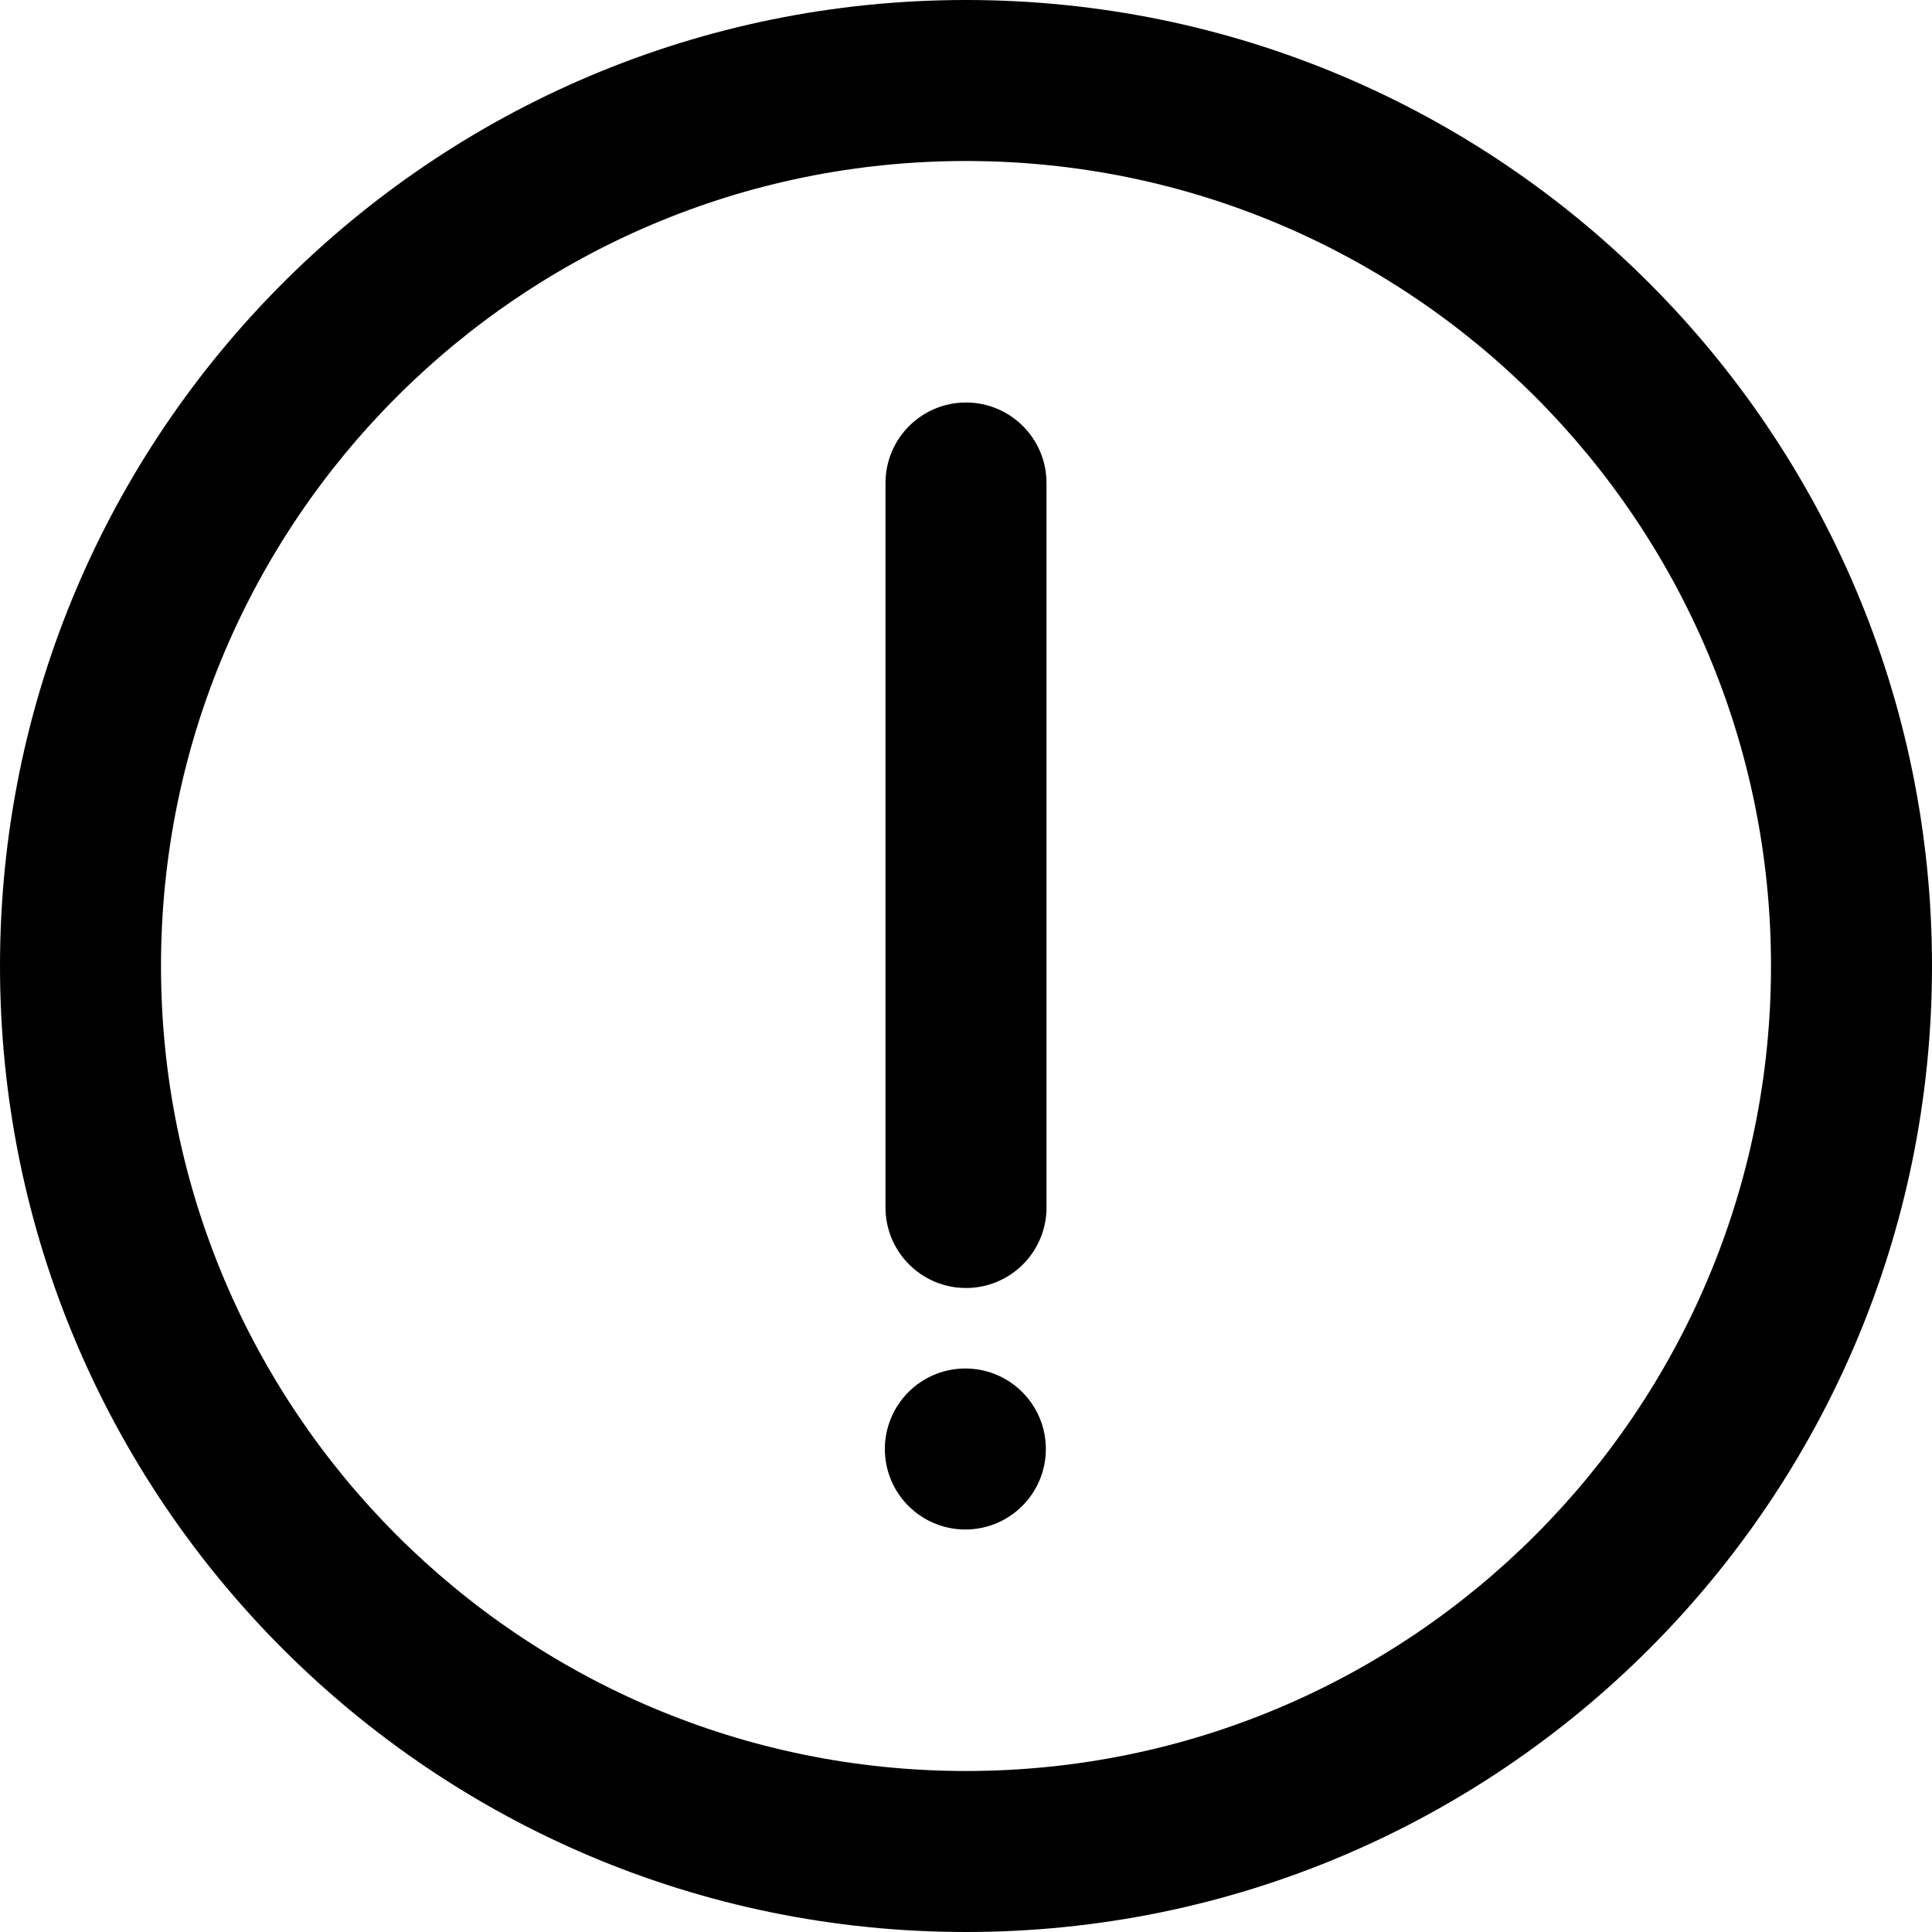
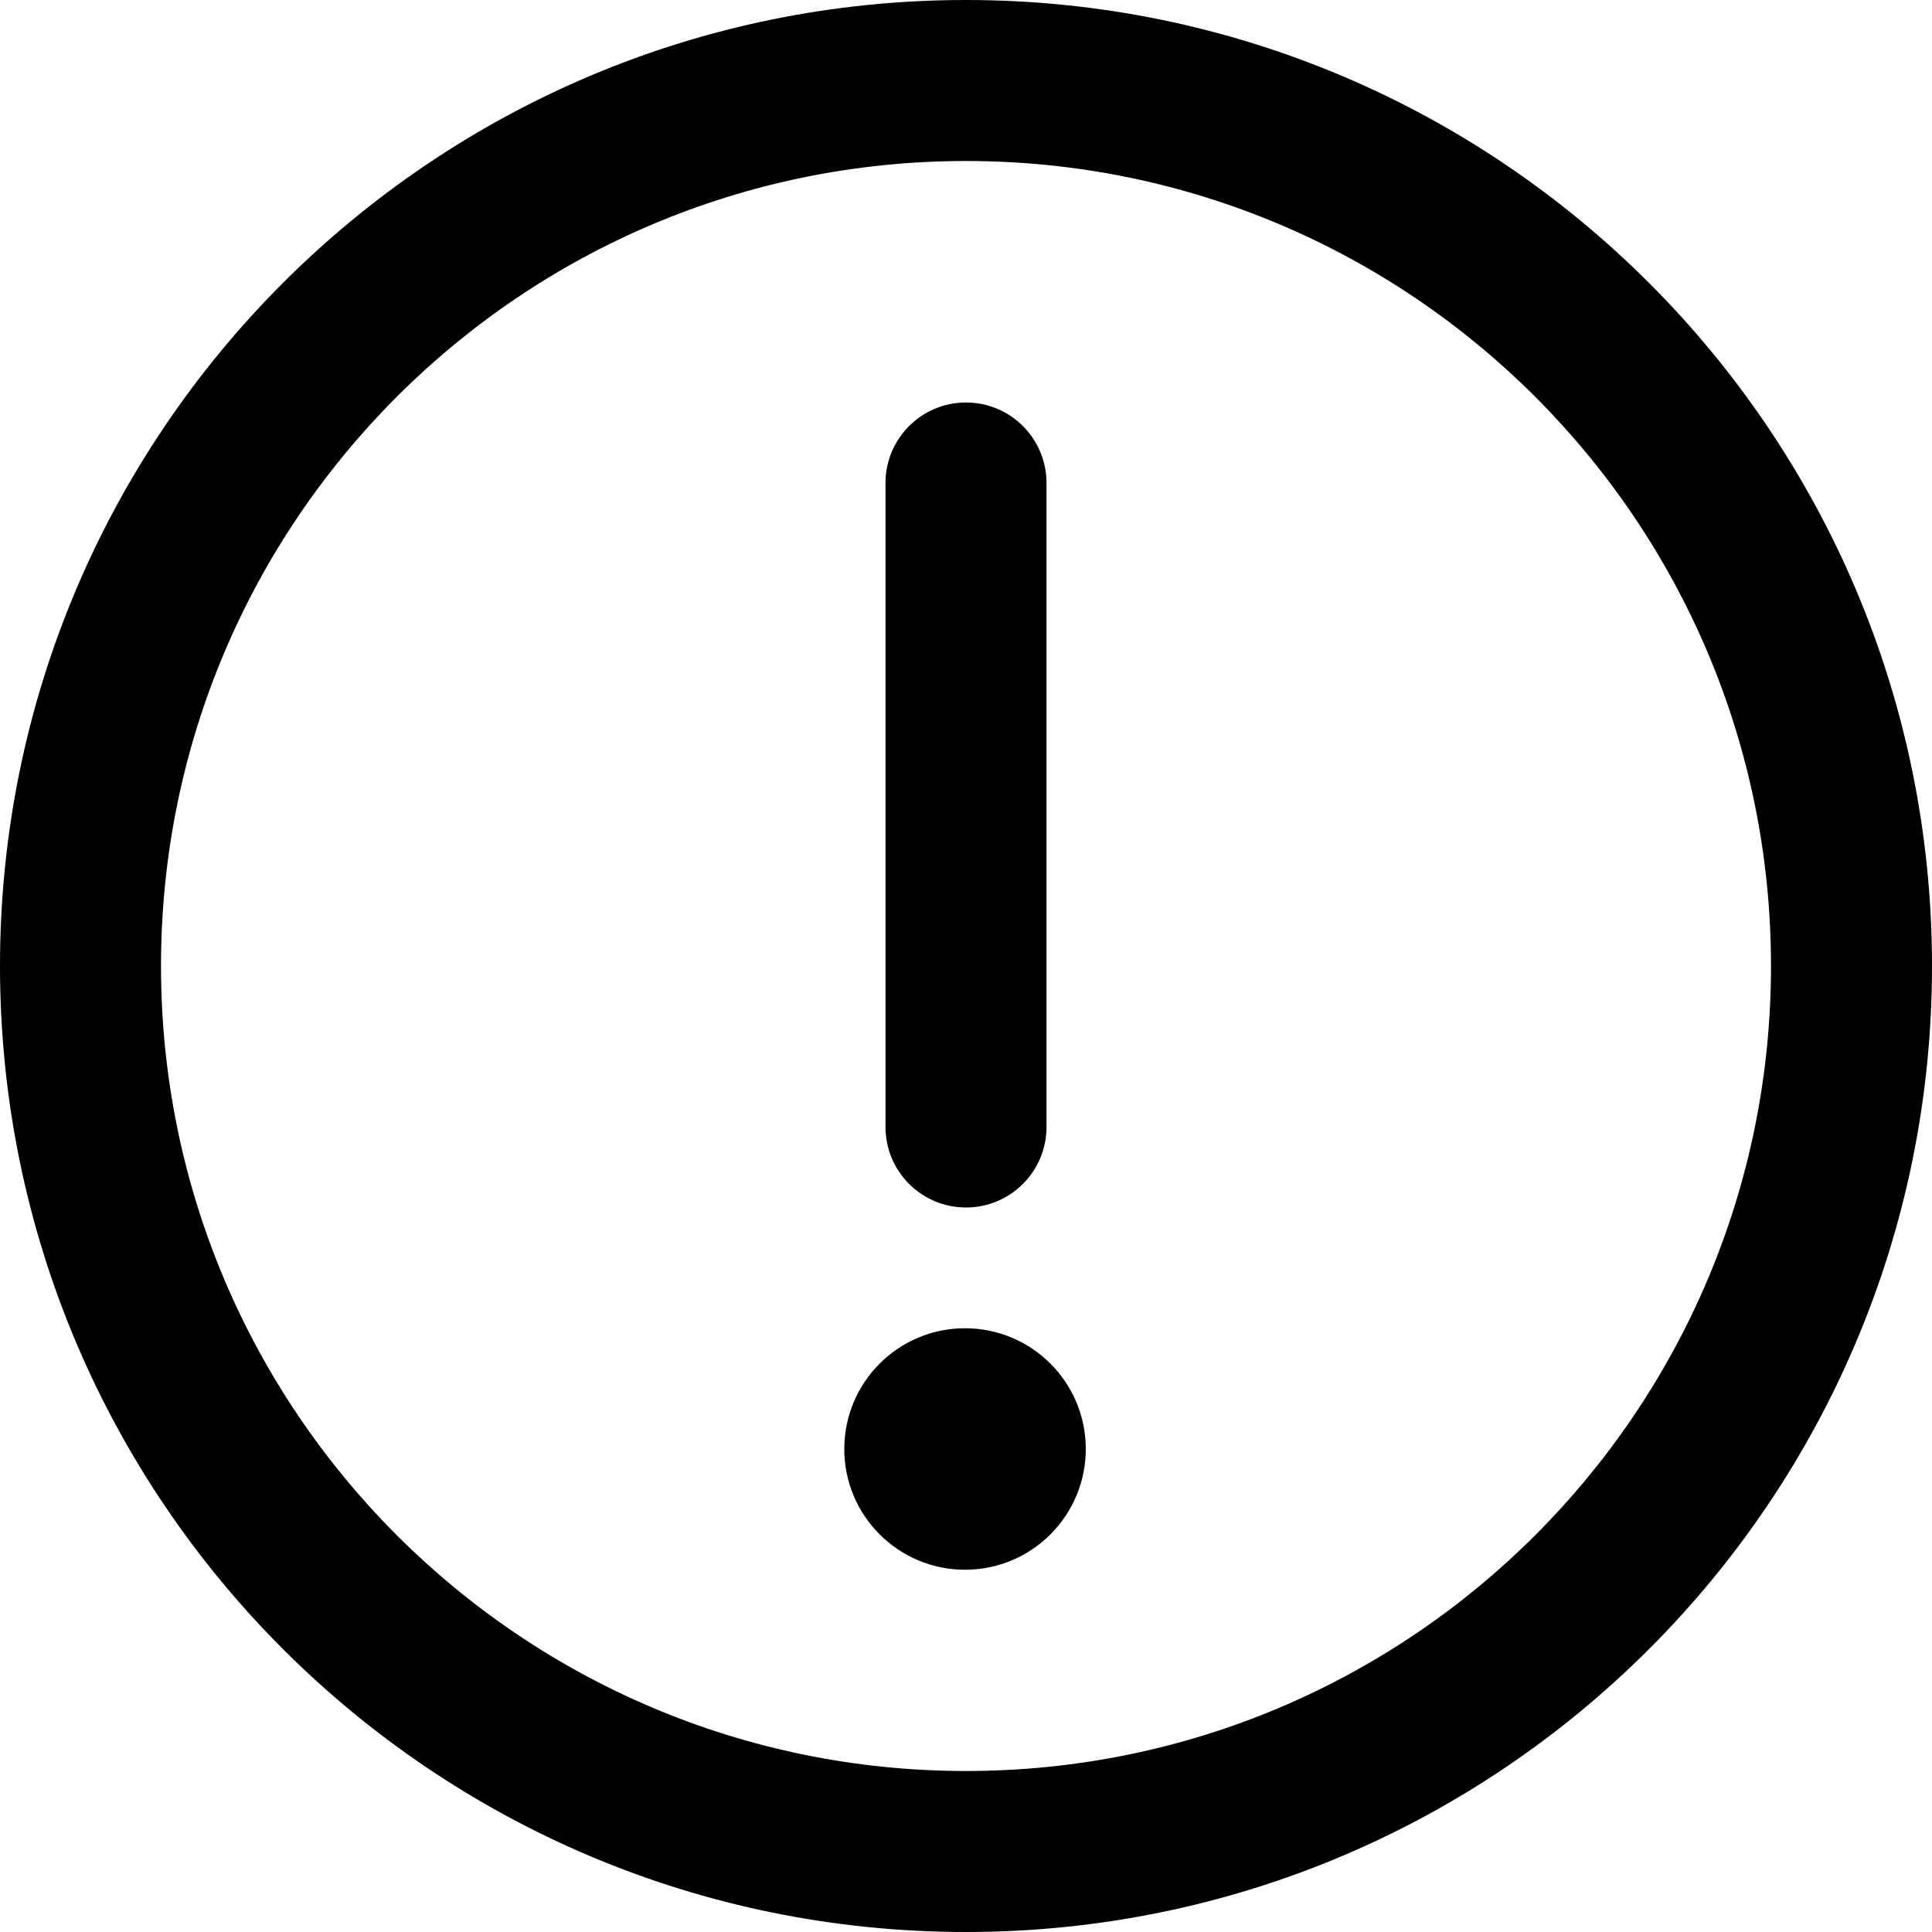
<svg xmlns="http://www.w3.org/2000/svg" width="24" height="24" viewBox="0 0 24 24">
  <defs>
    <style>
      .cls-1 {
        fill-rule: evenodd;
      }
    </style>
  </defs>
-   <path id="alert" class="cls-1" d="M12,24A12,12,0,1,1,24,12,12,12,0,0,1,12,24ZM12,2A10,10,0,1,0,22,12,10,10,0,0,0,12,2Zm0,14h0a1,1,0,0,1-1-1V6a1,1,0,0,1,1-1h0a1,1,0,0,1,1,1v9A1,1,0,0,1,12,16Zm-0.008,1a1,1,0,1,1-1,1A1,1,0,0,1,11.993,17Z" />
+   <path id="alert" class="cls-1" d="M12,24A12,12,0,1,1,24,12,12,12,0,0,1,12,24ZM12,2A10,10,0,1,0,22,12,10,10,0,0,0,12,2Zm0,13h0a1,1,0,0,1-1-1V6a1,1,0,0,1,1-1h0a1,1,0,0,1,1,1v8A1,1,0,0,1,12,15Zm-0.012,1.5a1.5,1.5,0,1,1-1.5,1.5A1.5,1.5,0,0,1,11.989,16.5Z" />
</svg>
